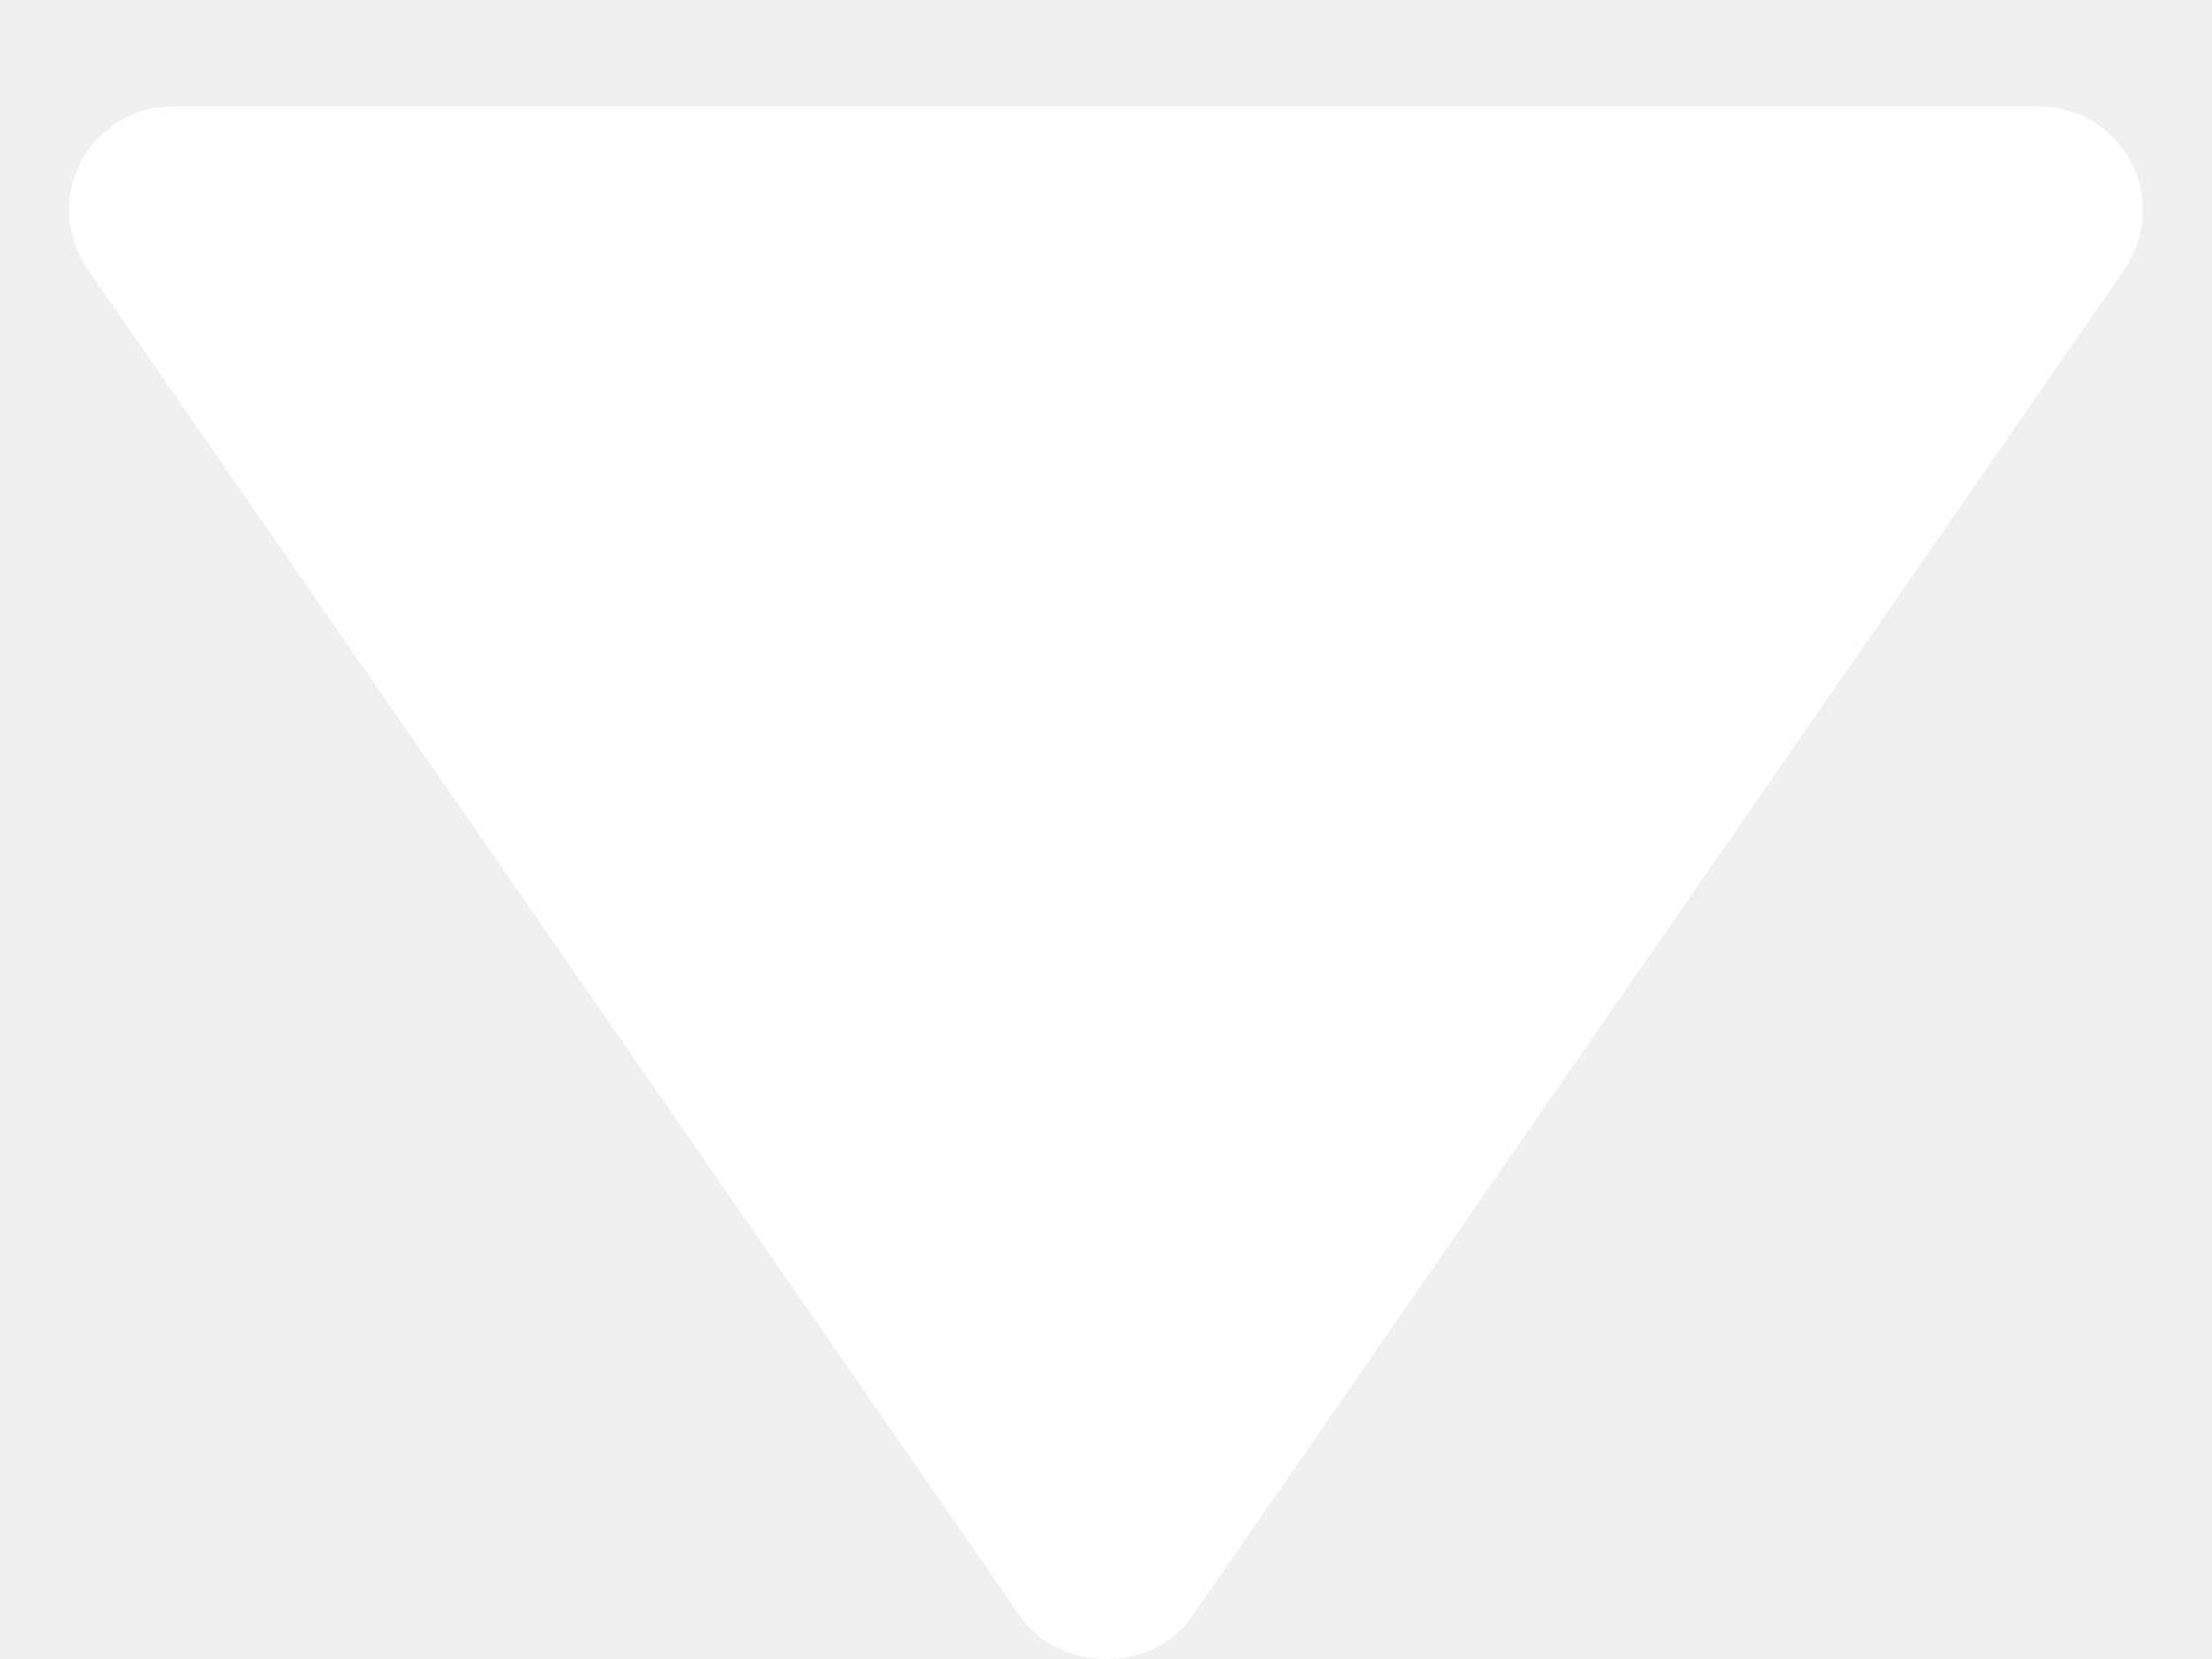
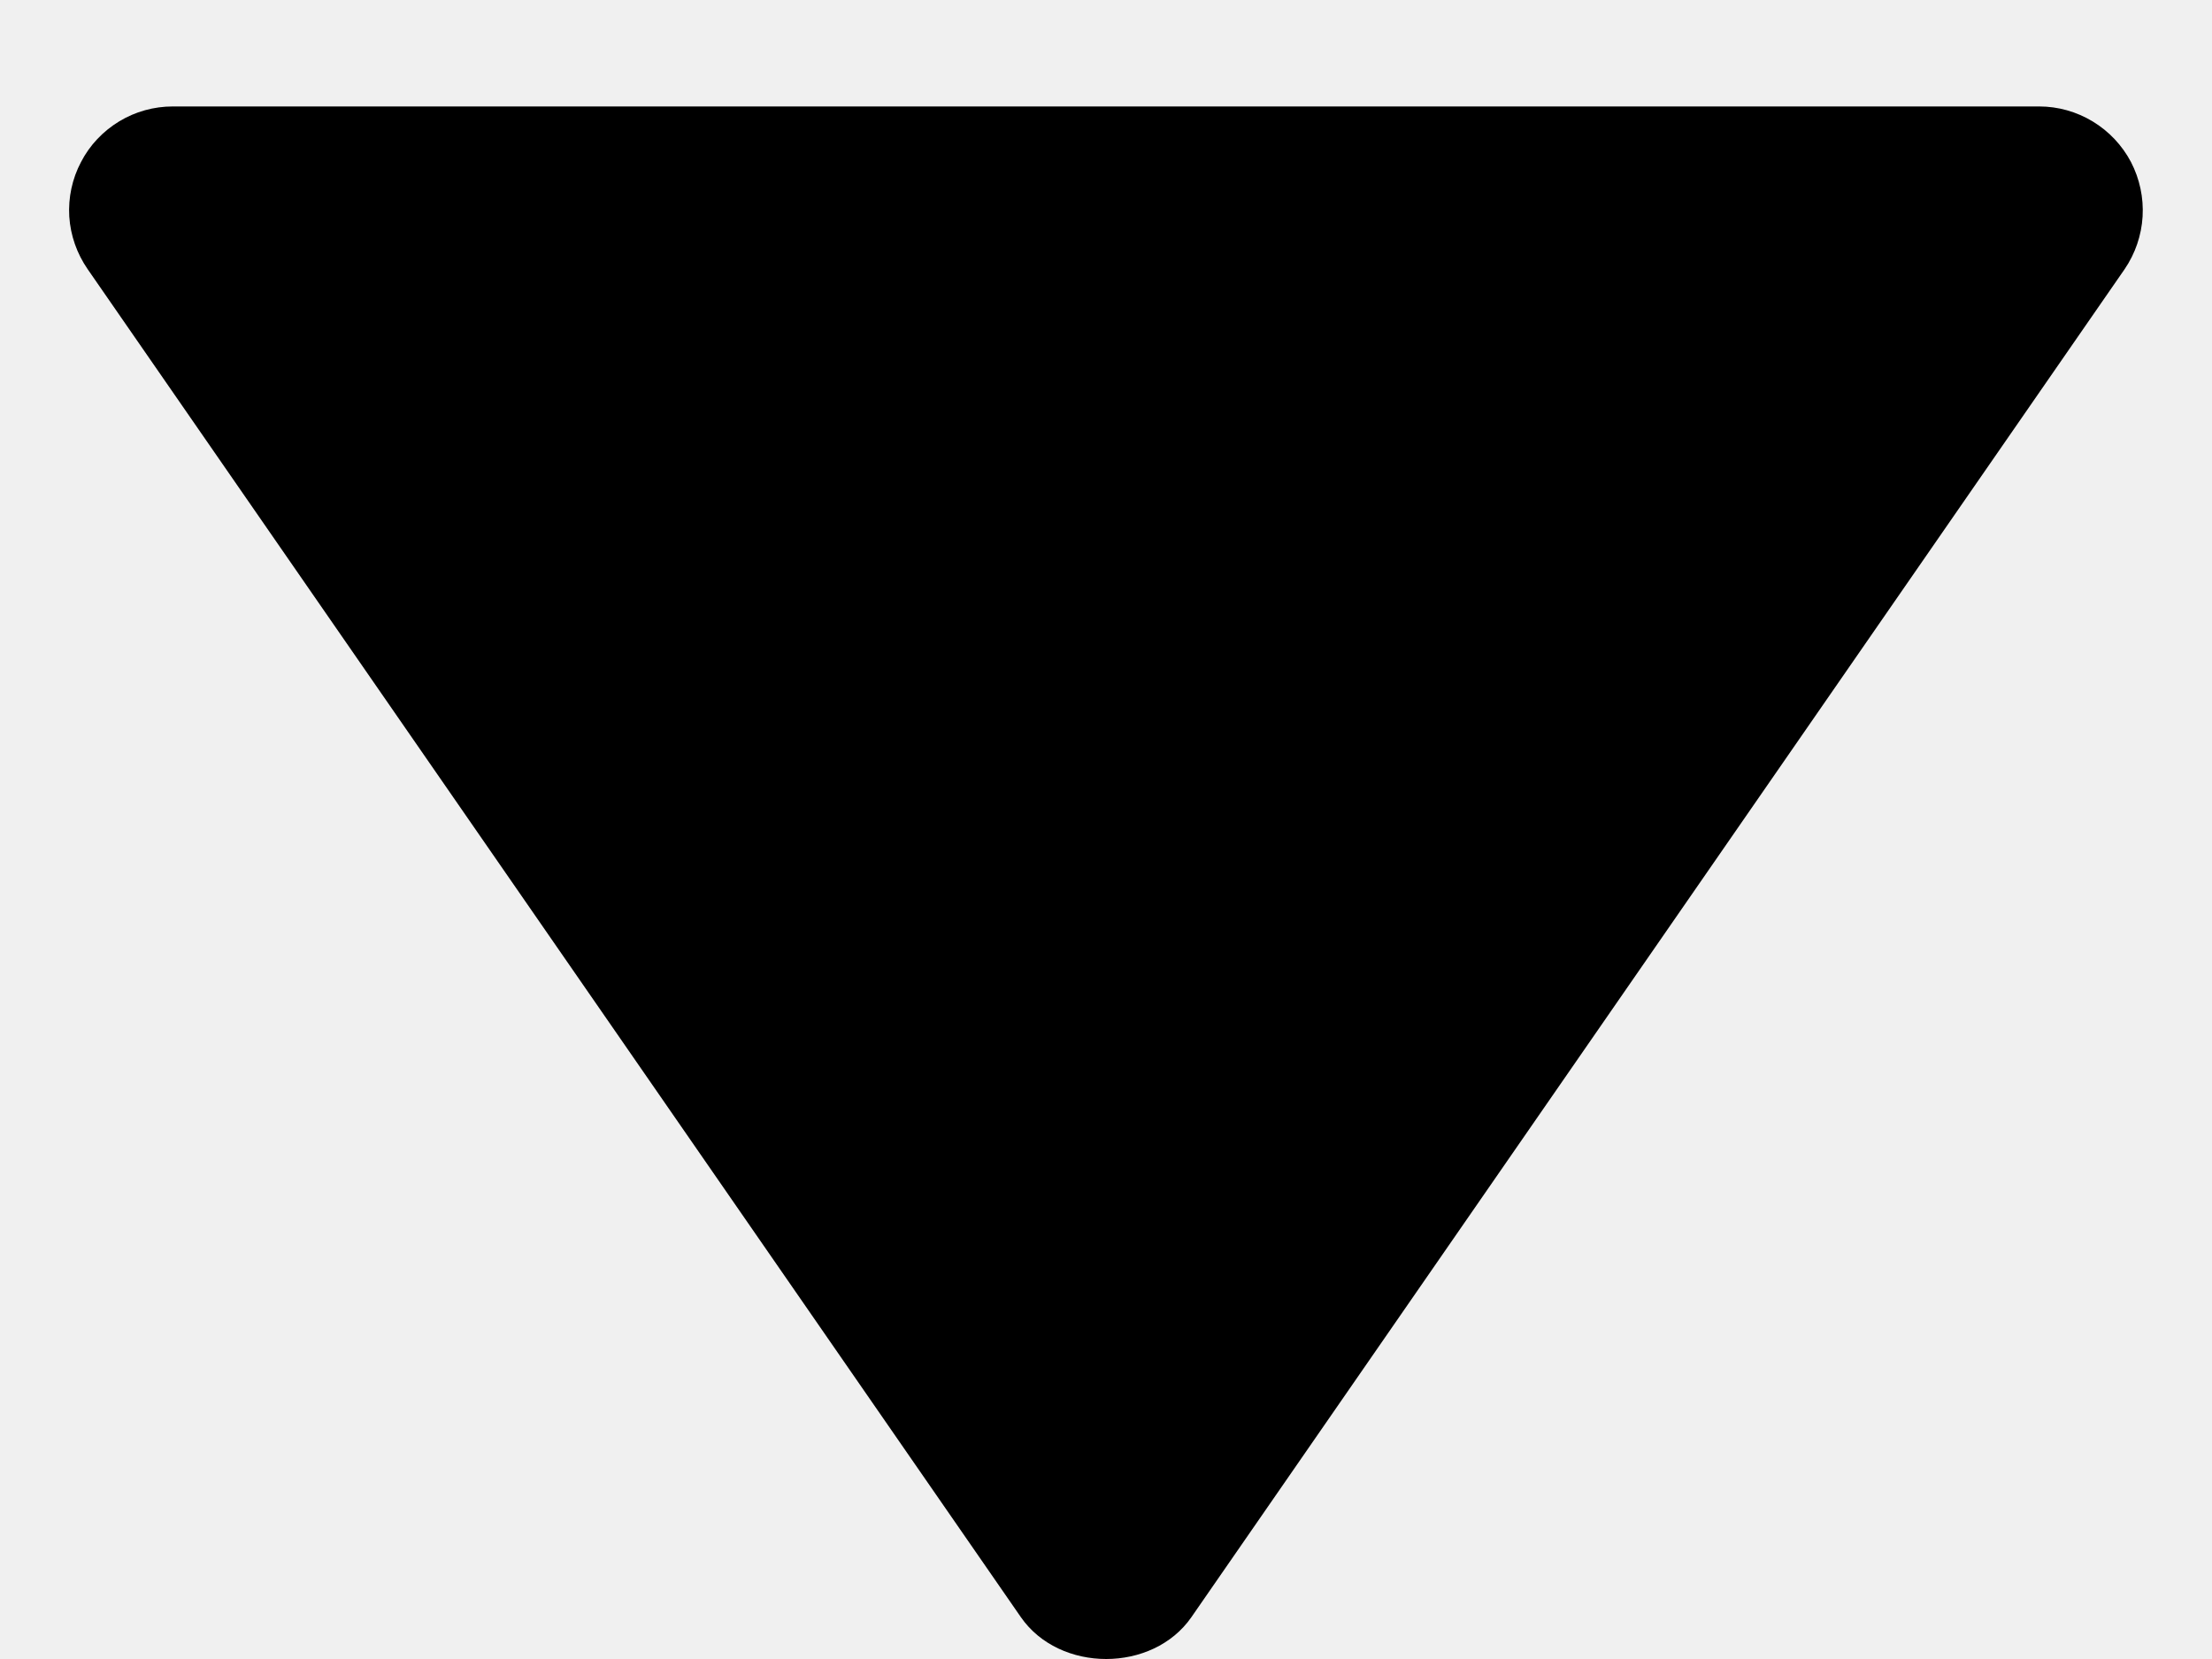
- <svg xmlns="http://www.w3.org/2000/svg" width="16" height="12" viewBox="0 0 16 12" fill="none">
-   <path d="M1.25 0.77H14.75C14.887 0.77 15.021 0.808 15.138 0.879C15.255 0.95 15.35 1.051 15.414 1.172C15.477 1.294 15.506 1.43 15.498 1.566C15.49 1.702 15.445 1.834 15.368 1.947L8.618 11.697C8.338 12.101 7.664 12.101 7.384 11.697L0.634 1.947C0.556 1.834 0.51 1.703 0.501 1.566C0.493 1.429 0.522 1.293 0.586 1.172C0.649 1.05 0.745 0.949 0.862 0.878C0.979 0.807 1.113 0.77 1.25 0.77Z" fill="white" />
+ <svg xmlns="http://www.w3.org/2000/svg" width="16" height="12" viewBox="0 0 16 12" fill="currentColor">
+   <path d="M1.25 0.77H14.75C14.887 0.77 15.021 0.808 15.138 0.879C15.255 0.95 15.35 1.051 15.414 1.172C15.477 1.294 15.506 1.43 15.498 1.566C15.49 1.702 15.445 1.834 15.368 1.947L8.618 11.697C8.338 12.101 7.664 12.101 7.384 11.697L0.634 1.947C0.556 1.834 0.51 1.703 0.501 1.566C0.493 1.429 0.522 1.293 0.586 1.172C0.649 1.05 0.745 0.949 0.862 0.878C0.979 0.807 1.113 0.77 1.25 0.77Z" fill="currentColor" />
</svg>
